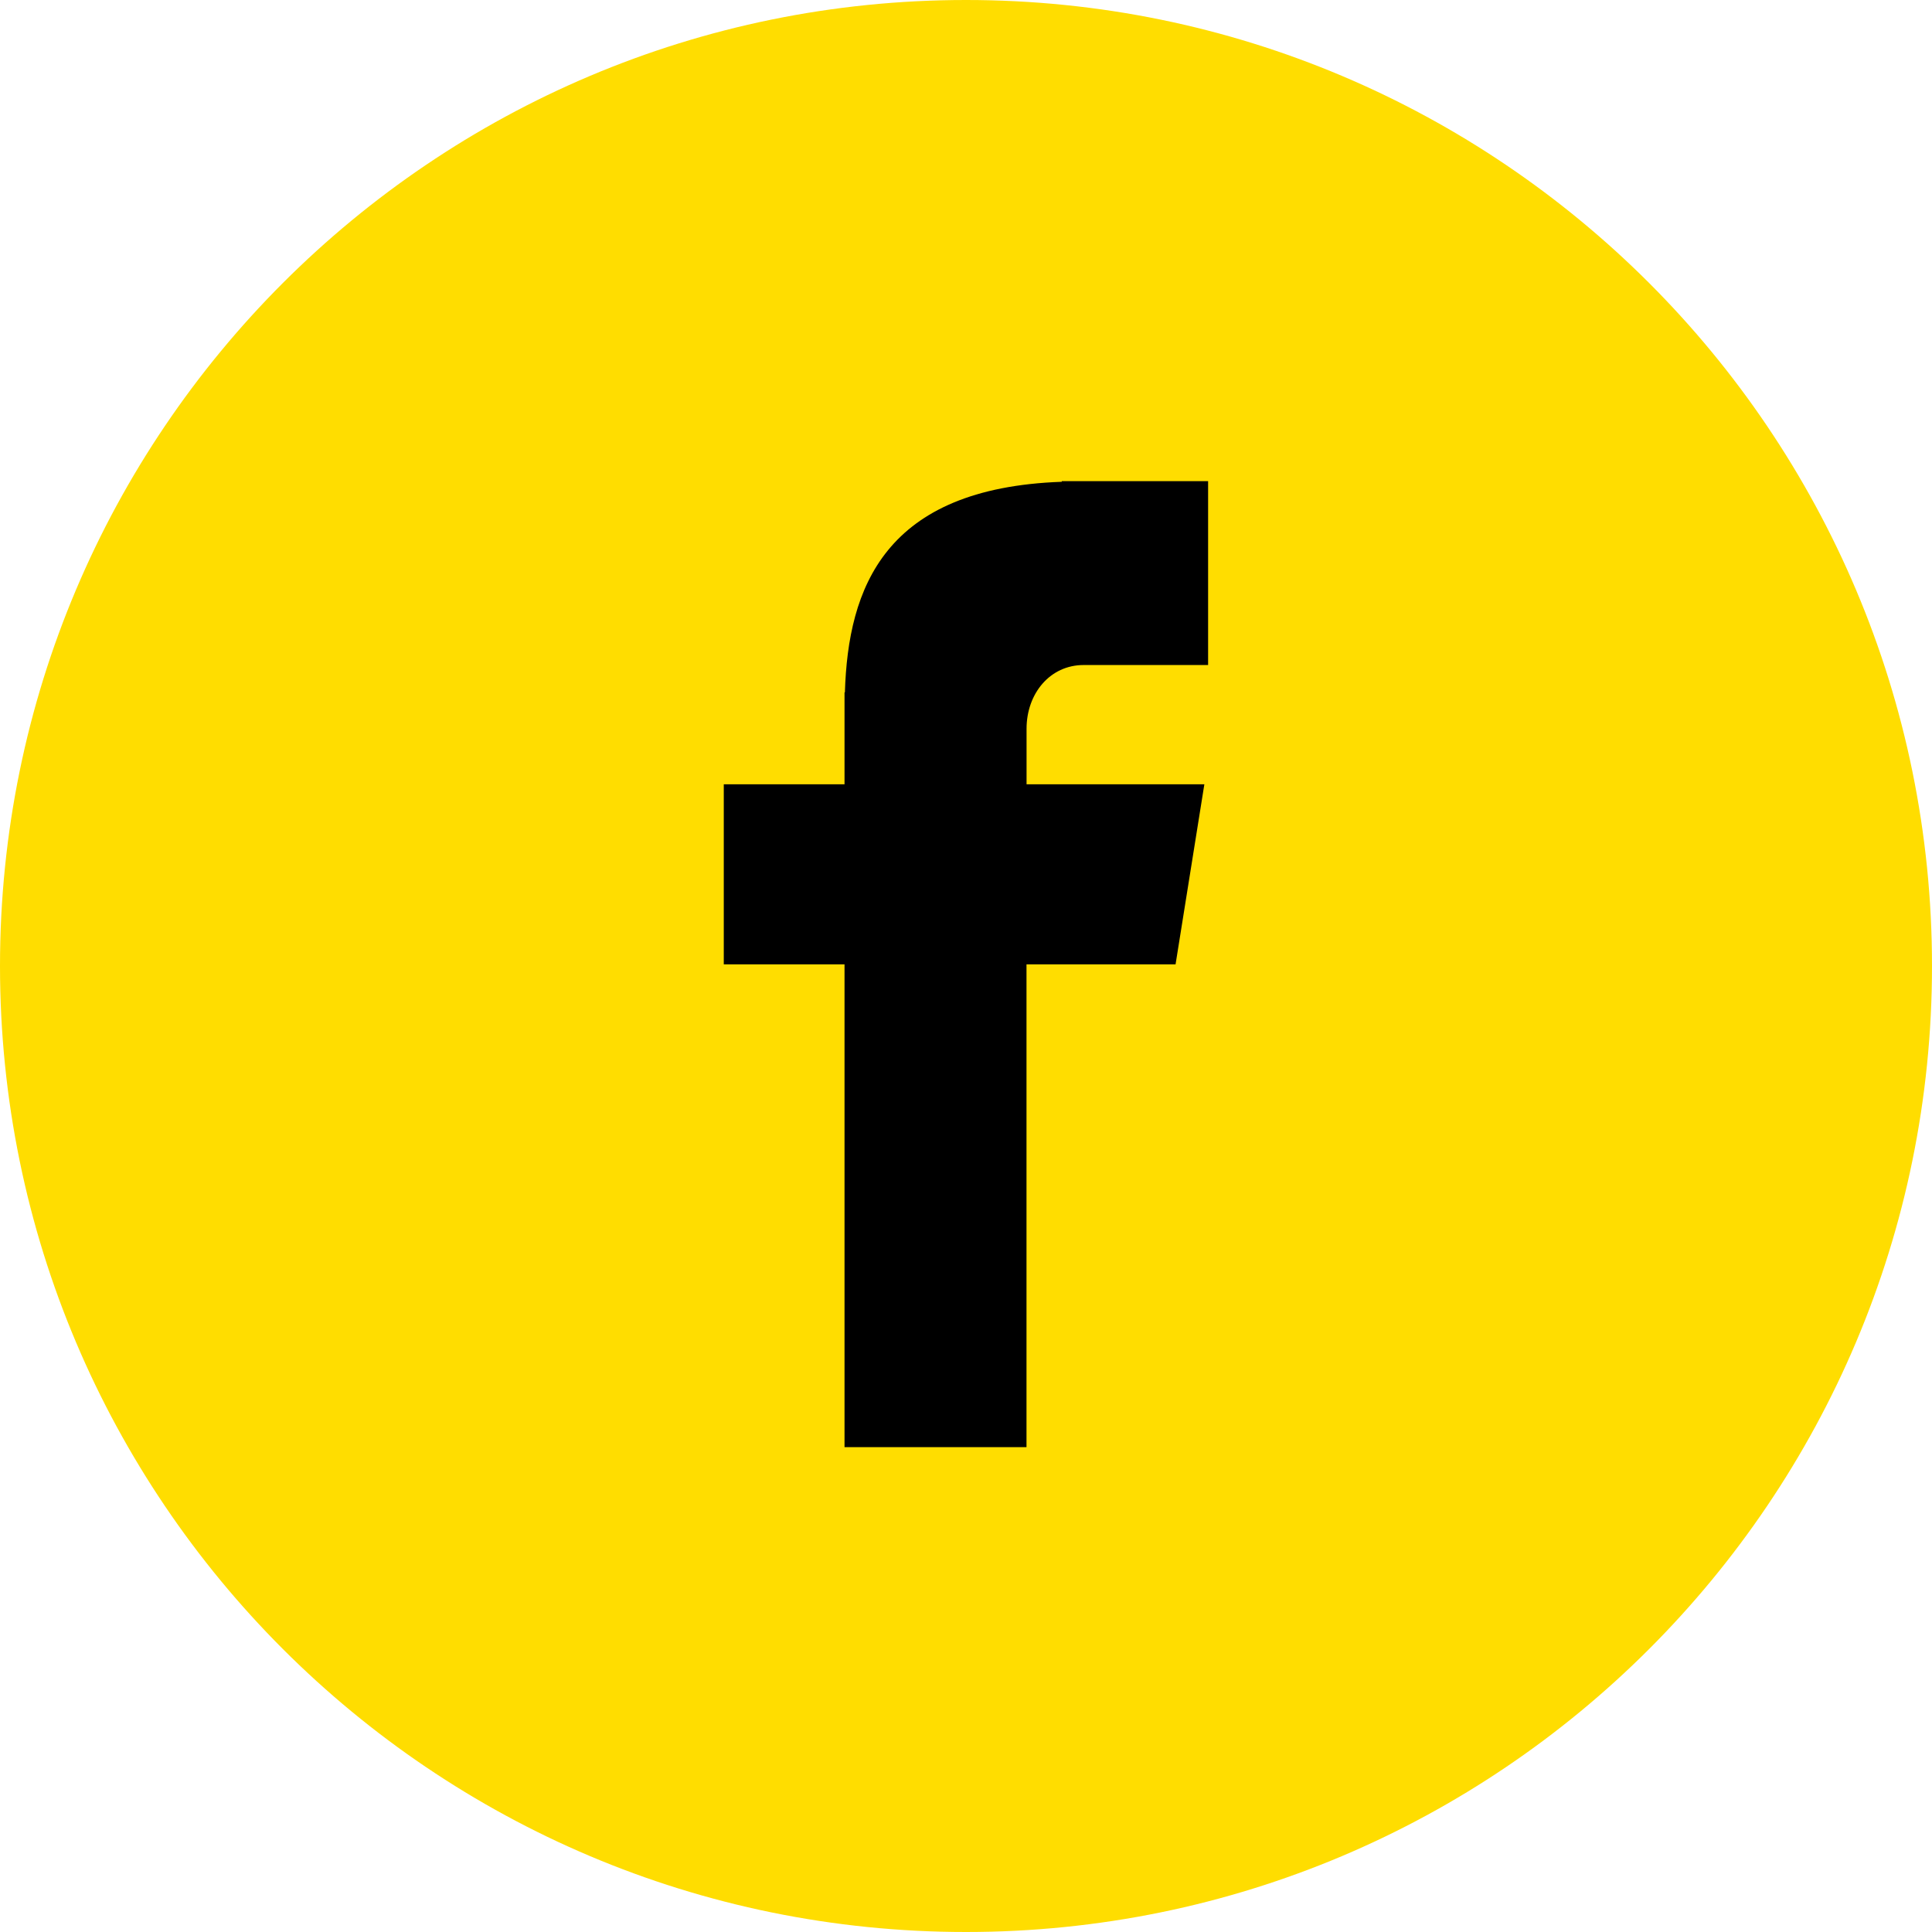
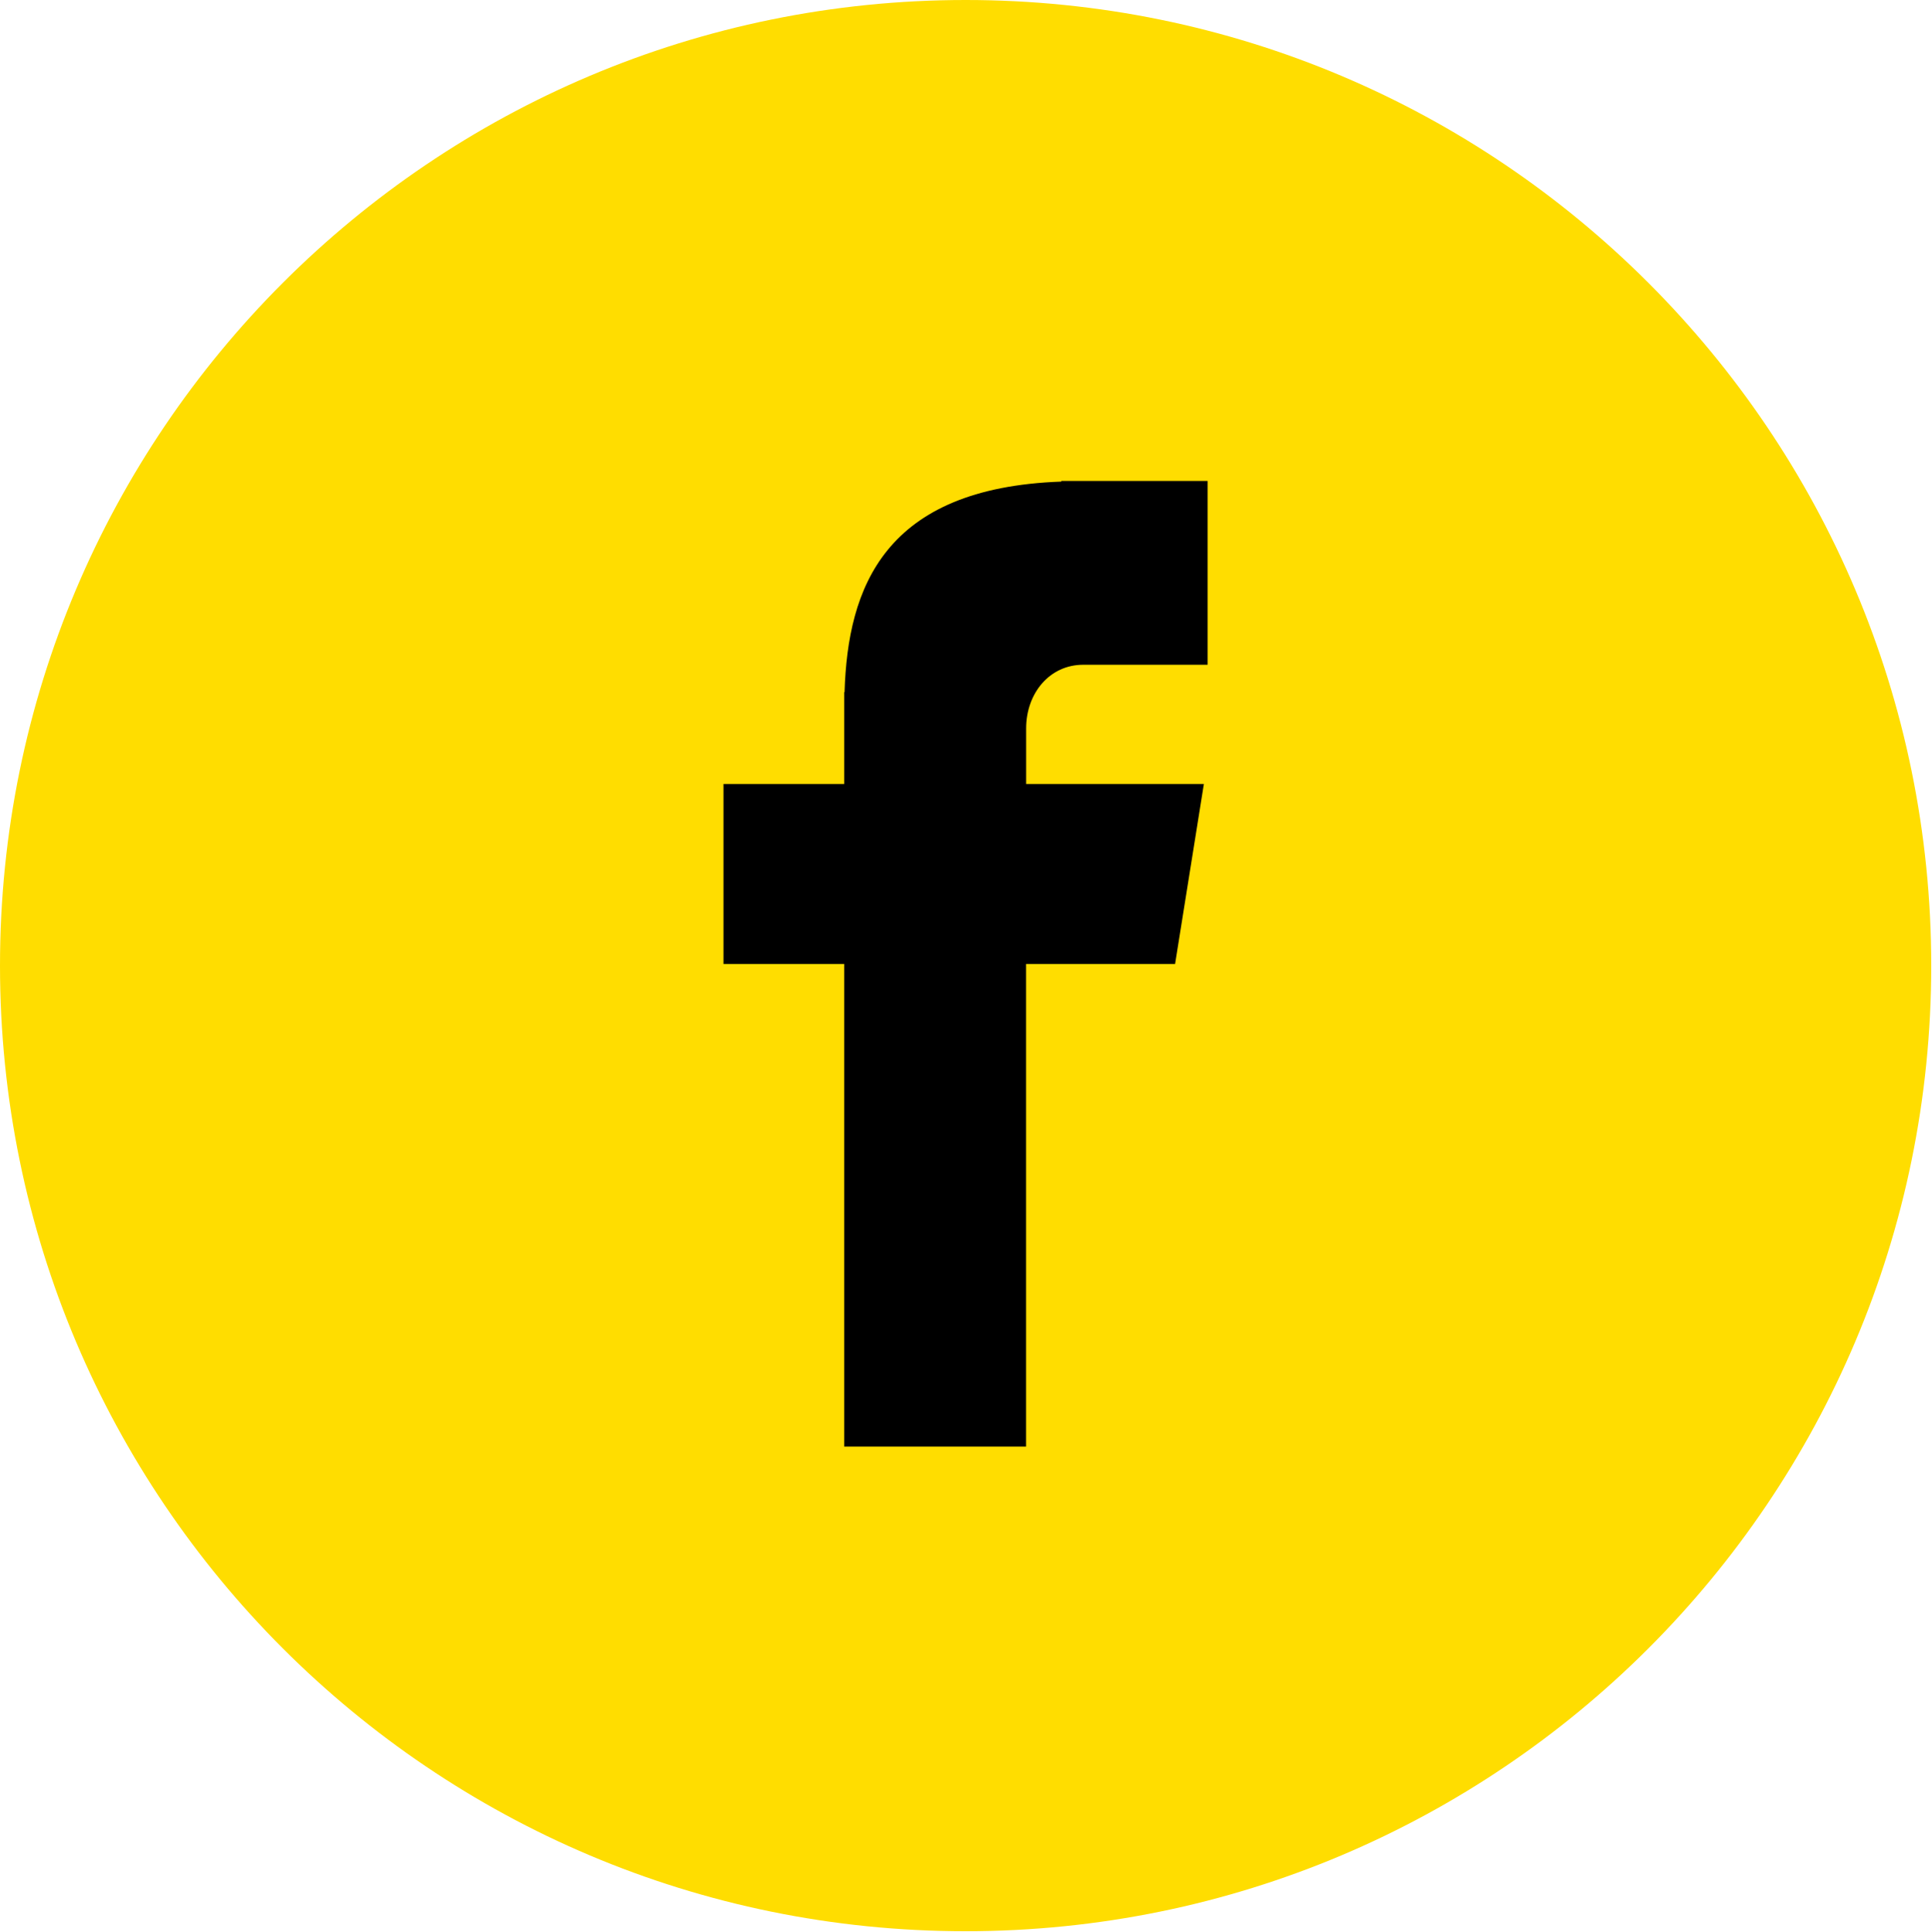
- <svg xmlns="http://www.w3.org/2000/svg" height="30px" version="1.1" id="Layer_1" x="0px" y="0px" viewBox="0 0 291.319 291.319" style="enable-background:new 0 0 291.319 291.319;" xml:space="preserve">
+ <svg xmlns="http://www.w3.org/2000/svg" version="1.1" id="Layer_1" x="0px" y="0px" viewBox="0 0 291.319 291.319" style="enable-background:new 0 0 291.319 291.319;" xml:space="preserve">
  <g>
    <path style="fill:#ffdd00;" d="M145.659,0c80.45,0,145.66,65.219,145.66,145.66c0,80.45-65.21,145.659-145.66,145.659         S0,226.109,0,145.66C0,65.219,65.21,0,145.659,0z" />
    <path style="fill:#000000;" d="M163.394,100.277h18.772v-27.73h-22.067v0.1c-26.738,0.947-32.218,15.977-32.701,31.763h-0.055         v13.847h-18.207v27.156h18.207v72.793h27.439v-72.793h22.477l4.342-27.156h-26.81v-8.366         C154.791,104.556,158.341,100.277,163.394,100.277z" />
  </g>
</svg>
